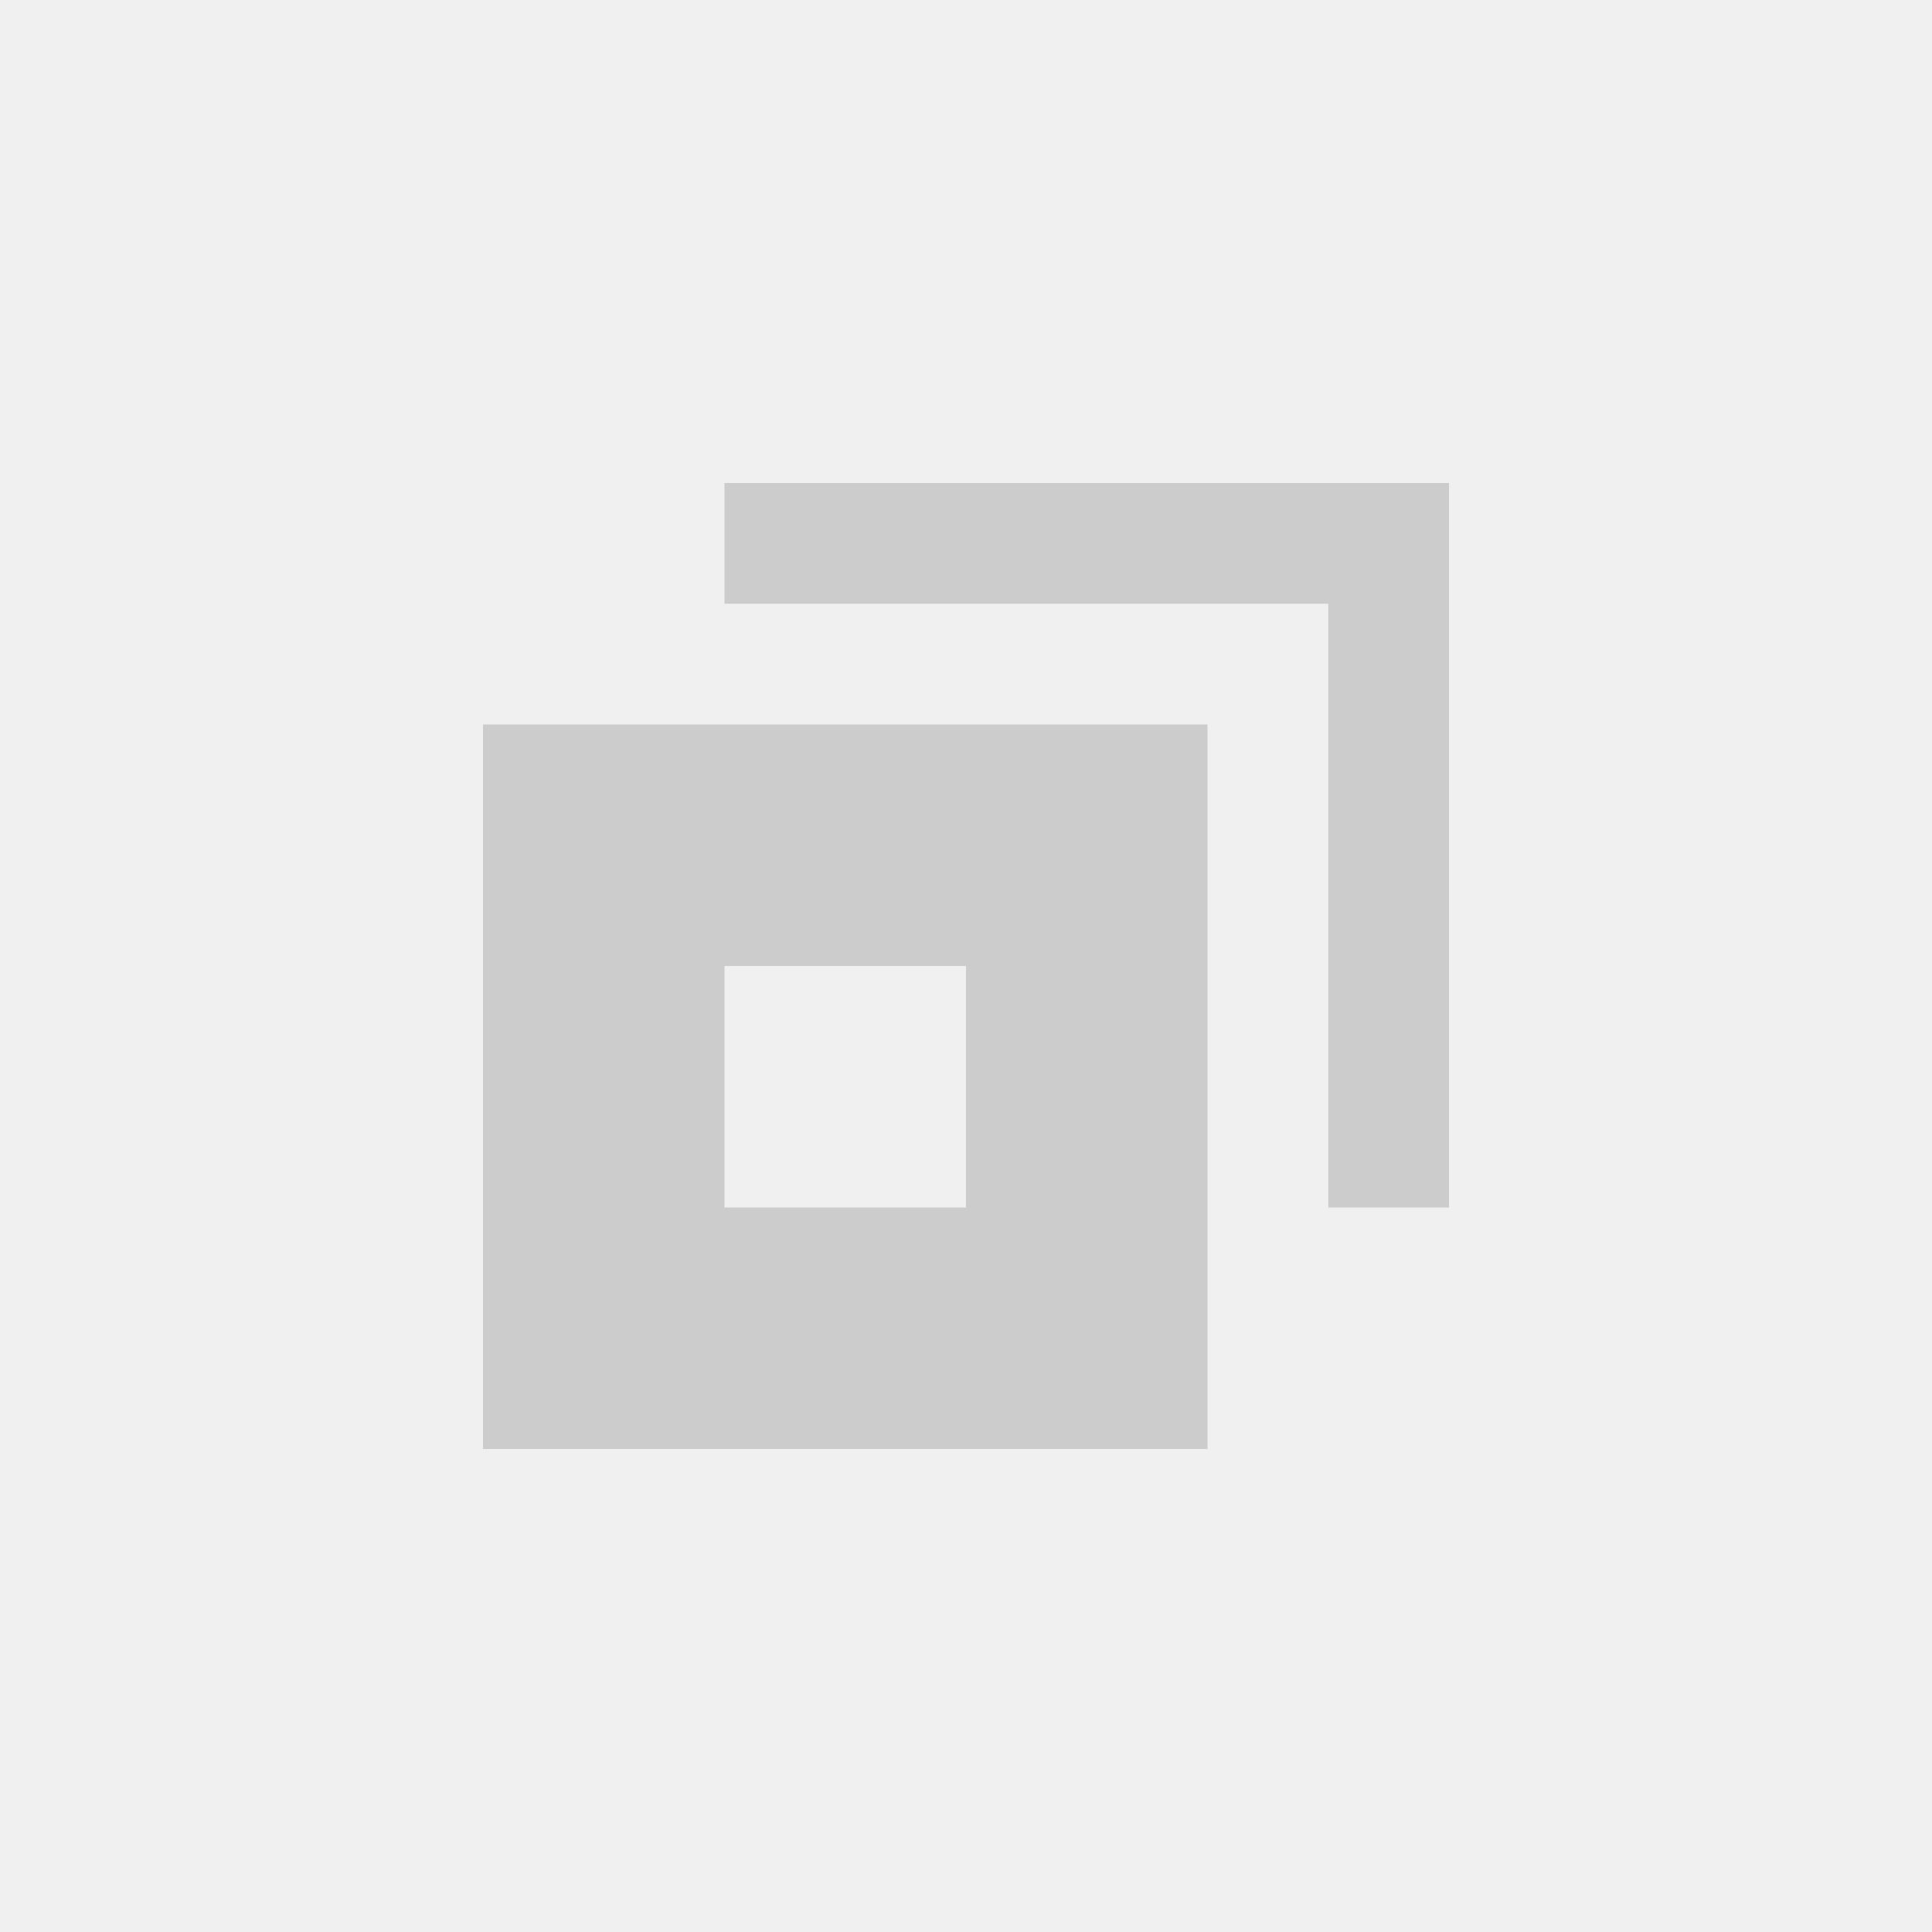
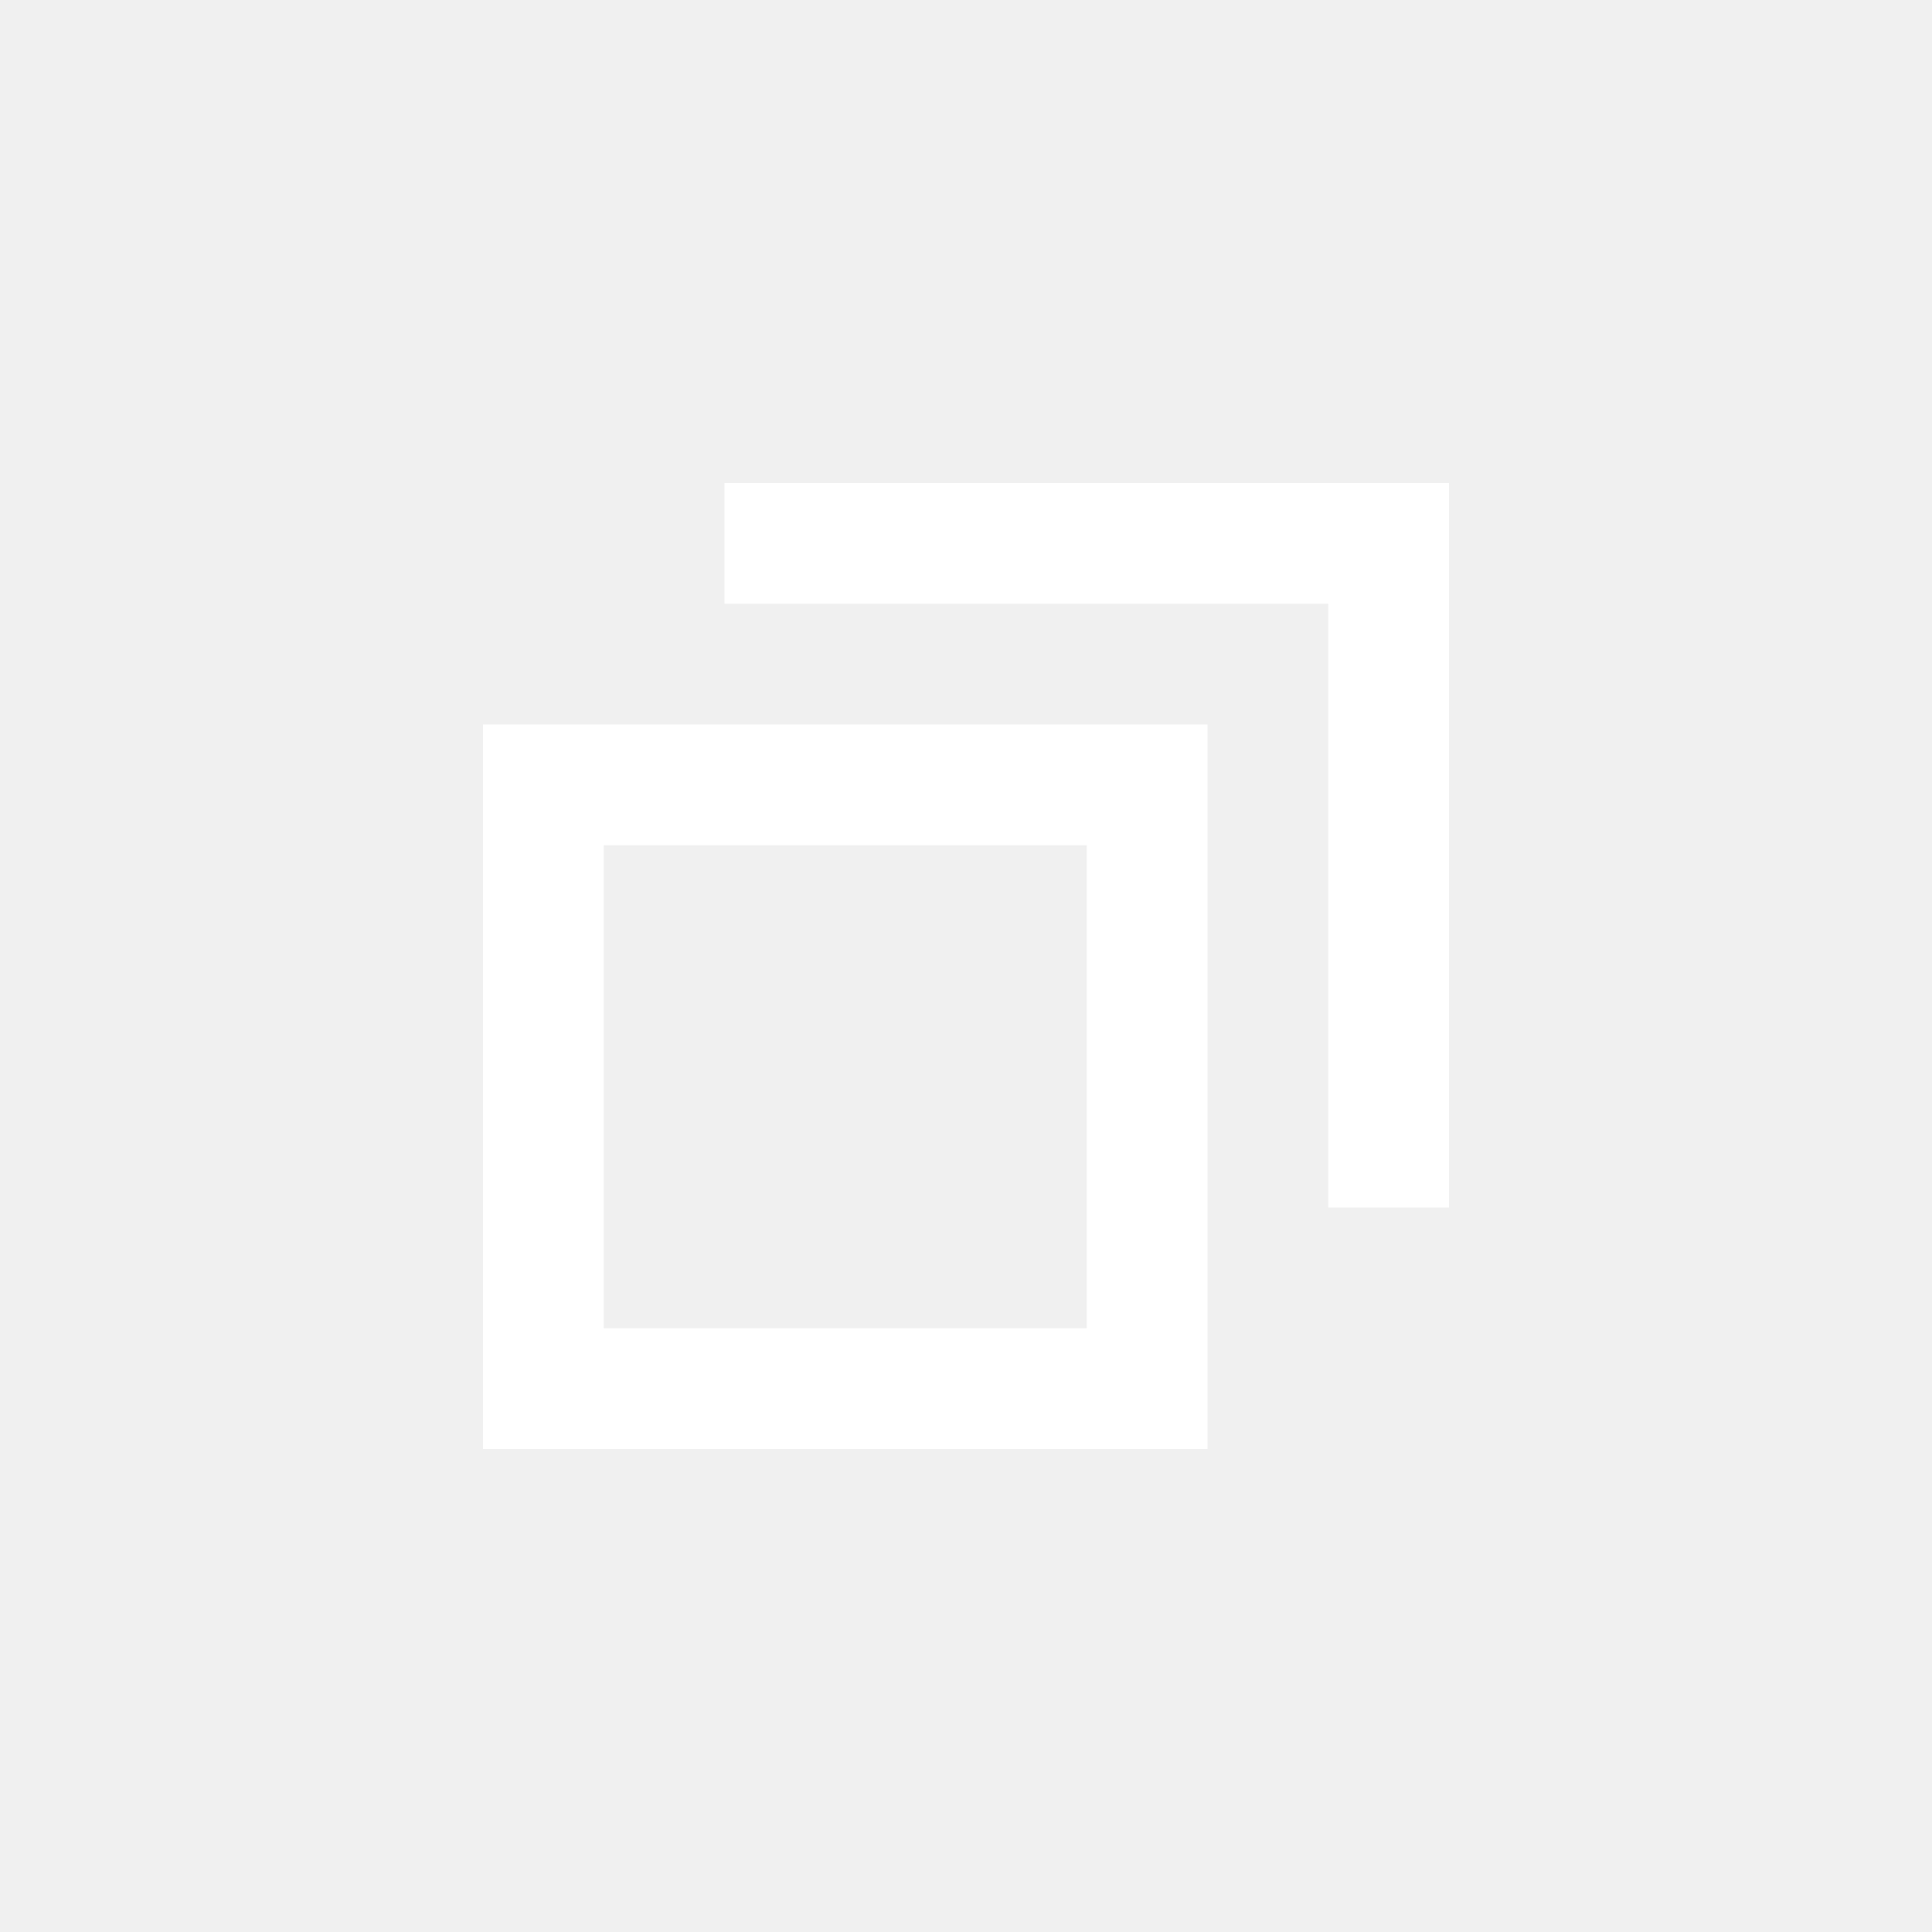
- <svg xmlns="http://www.w3.org/2000/svg" height="16" id="svg7384" style="enable-background:new" version="1.1" width="16">
-   <defs id="defs7386" />
-   <g style="fill:#cccccc" id="layer1" transform="translate(-52.00585,-888)" />
-   <g style="fill:#cccccc" id="layer7" transform="translate(-52.00585,-888)" />
-   <g style="fill:#cccccc" id="layer6" transform="translate(-52.00585,-888)" />
-   <g style="fill:#cccccc" id="layer5" transform="translate(-52.00585,-888)" />
-   <g style="fill:#cccccc" id="layer9" transform="translate(-52.00585,-888)" />
-   <g style="fill:#cccccc" id="layer2" transform="translate(-52.00585,-888)" />
-   <g style="fill:#cccccc" id="layer8" transform="translate(-52.00585,-888)" />
-   <g style="fill:#cccccc" id="layer3" transform="translate(-52.00585,-888)" />
-   <g style="fill:#cccccc" id="layer4" transform="translate(-52.00585,-888)" />
-   <path id="rect9057" d="m 4,6 v 6 h 6 V 6 Z m 2,2 h 2 v 2 H 6 Z" style="color:#000000;font-style:normal;font-variant:normal;font-weight:normal;font-stretch:normal;font-size:medium;line-height:normal;font-family:sans-serif;font-variant-ligatures:normal;font-variant-position:normal;font-variant-caps:normal;font-variant-numeric:normal;font-variant-alternates:normal;font-feature-settings:normal;text-indent:0;text-align:start;text-decoration:none;text-decoration-line:none;text-decoration-style:solid;text-decoration-color:#000000;letter-spacing:normal;word-spacing:normal;text-transform:none;writing-mode:lr-tb;direction:ltr;text-orientation:mixed;dominant-baseline:auto;baseline-shift:baseline;text-anchor:start;white-space:normal;shape-padding:0;clip-rule:nonzero;display:inline;overflow:visible;visibility:visible;opacity:1;isolation:auto;mix-blend-mode:normal;color-interpolation:sRGB;color-interpolation-filters:linearRGB;solid-color:#000000;solid-opacity:1;vector-effect:none;fill:#cccccc;fill-opacity:1;fill-rule:nonzero;stroke:none;stroke-width:1.499;stroke-linecap:butt;stroke-linejoin:miter;stroke-miterlimit:4;stroke-dasharray:none;stroke-dashoffset:0;stroke-opacity:1;marker:none;color-rendering:auto;image-rendering:auto;shape-rendering:auto;text-rendering:auto;enable-background:accumulate" />
-   <path id="path827" d="m 6,4 v 1 h 5 v 5 h 1 V 4 Z" style="color:#000000;font-style:normal;font-variant:normal;font-weight:normal;font-stretch:normal;font-size:medium;line-height:normal;font-family:sans-serif;font-variant-ligatures:normal;font-variant-position:normal;font-variant-caps:normal;font-variant-numeric:normal;font-variant-alternates:normal;font-feature-settings:normal;text-indent:0;text-align:start;text-decoration:none;text-decoration-line:none;text-decoration-style:solid;text-decoration-color:#000000;letter-spacing:normal;word-spacing:normal;text-transform:none;writing-mode:lr-tb;direction:ltr;text-orientation:mixed;dominant-baseline:auto;baseline-shift:baseline;text-anchor:start;white-space:normal;shape-padding:0;clip-rule:nonzero;display:inline;overflow:visible;visibility:visible;opacity:1;isolation:auto;mix-blend-mode:normal;color-interpolation:sRGB;color-interpolation-filters:linearRGB;solid-color:#000000;solid-opacity:1;vector-effect:none;fill:#cccccc;fill-opacity:1;fill-rule:nonzero;stroke:none;stroke-width:1.499;stroke-linecap:butt;stroke-linejoin:miter;stroke-miterlimit:4;stroke-dasharray:none;stroke-dashoffset:0;stroke-opacity:1;marker:none;color-rendering:auto;image-rendering:auto;shape-rendering:auto;text-rendering:auto;enable-background:accumulate" />
+ <svg xmlns="http://www.w3.org/2000/svg" width="16" height="16" enable-background="new" version="1.1">
+   <path d="m4 6v6h6v-6zm1 1h4v4h-4z" color="#000000" color-rendering="auto" dominant-baseline="auto" enable-background="accumulate" fill="#ffffff" image-rendering="auto" shape-rendering="auto" solid-color="#000000" style="font-feature-settings:normal;font-variant-alternates:normal;font-variant-caps:normal;font-variant-ligatures:normal;font-variant-numeric:normal;font-variant-position:normal;isolation:auto;mix-blend-mode:normal;shape-padding:0;text-decoration-color:#000000;text-decoration-line:none;text-decoration-style:solid;text-indent:0;text-orientation:mixed;text-transform:none;white-space:normal" />
+   <path d="m6 4v1h5v5h1v-6z" color="#000000" color-rendering="auto" dominant-baseline="auto" enable-background="accumulate" fill="#ffffff" image-rendering="auto" shape-rendering="auto" solid-color="#000000" style="font-feature-settings:normal;font-variant-alternates:normal;font-variant-caps:normal;font-variant-ligatures:normal;font-variant-numeric:normal;font-variant-position:normal;isolation:auto;mix-blend-mode:normal;shape-padding:0;text-decoration-color:#000000;text-decoration-line:none;text-decoration-style:solid;text-indent:0;text-orientation:mixed;text-transform:none;white-space:normal" />
</svg>
